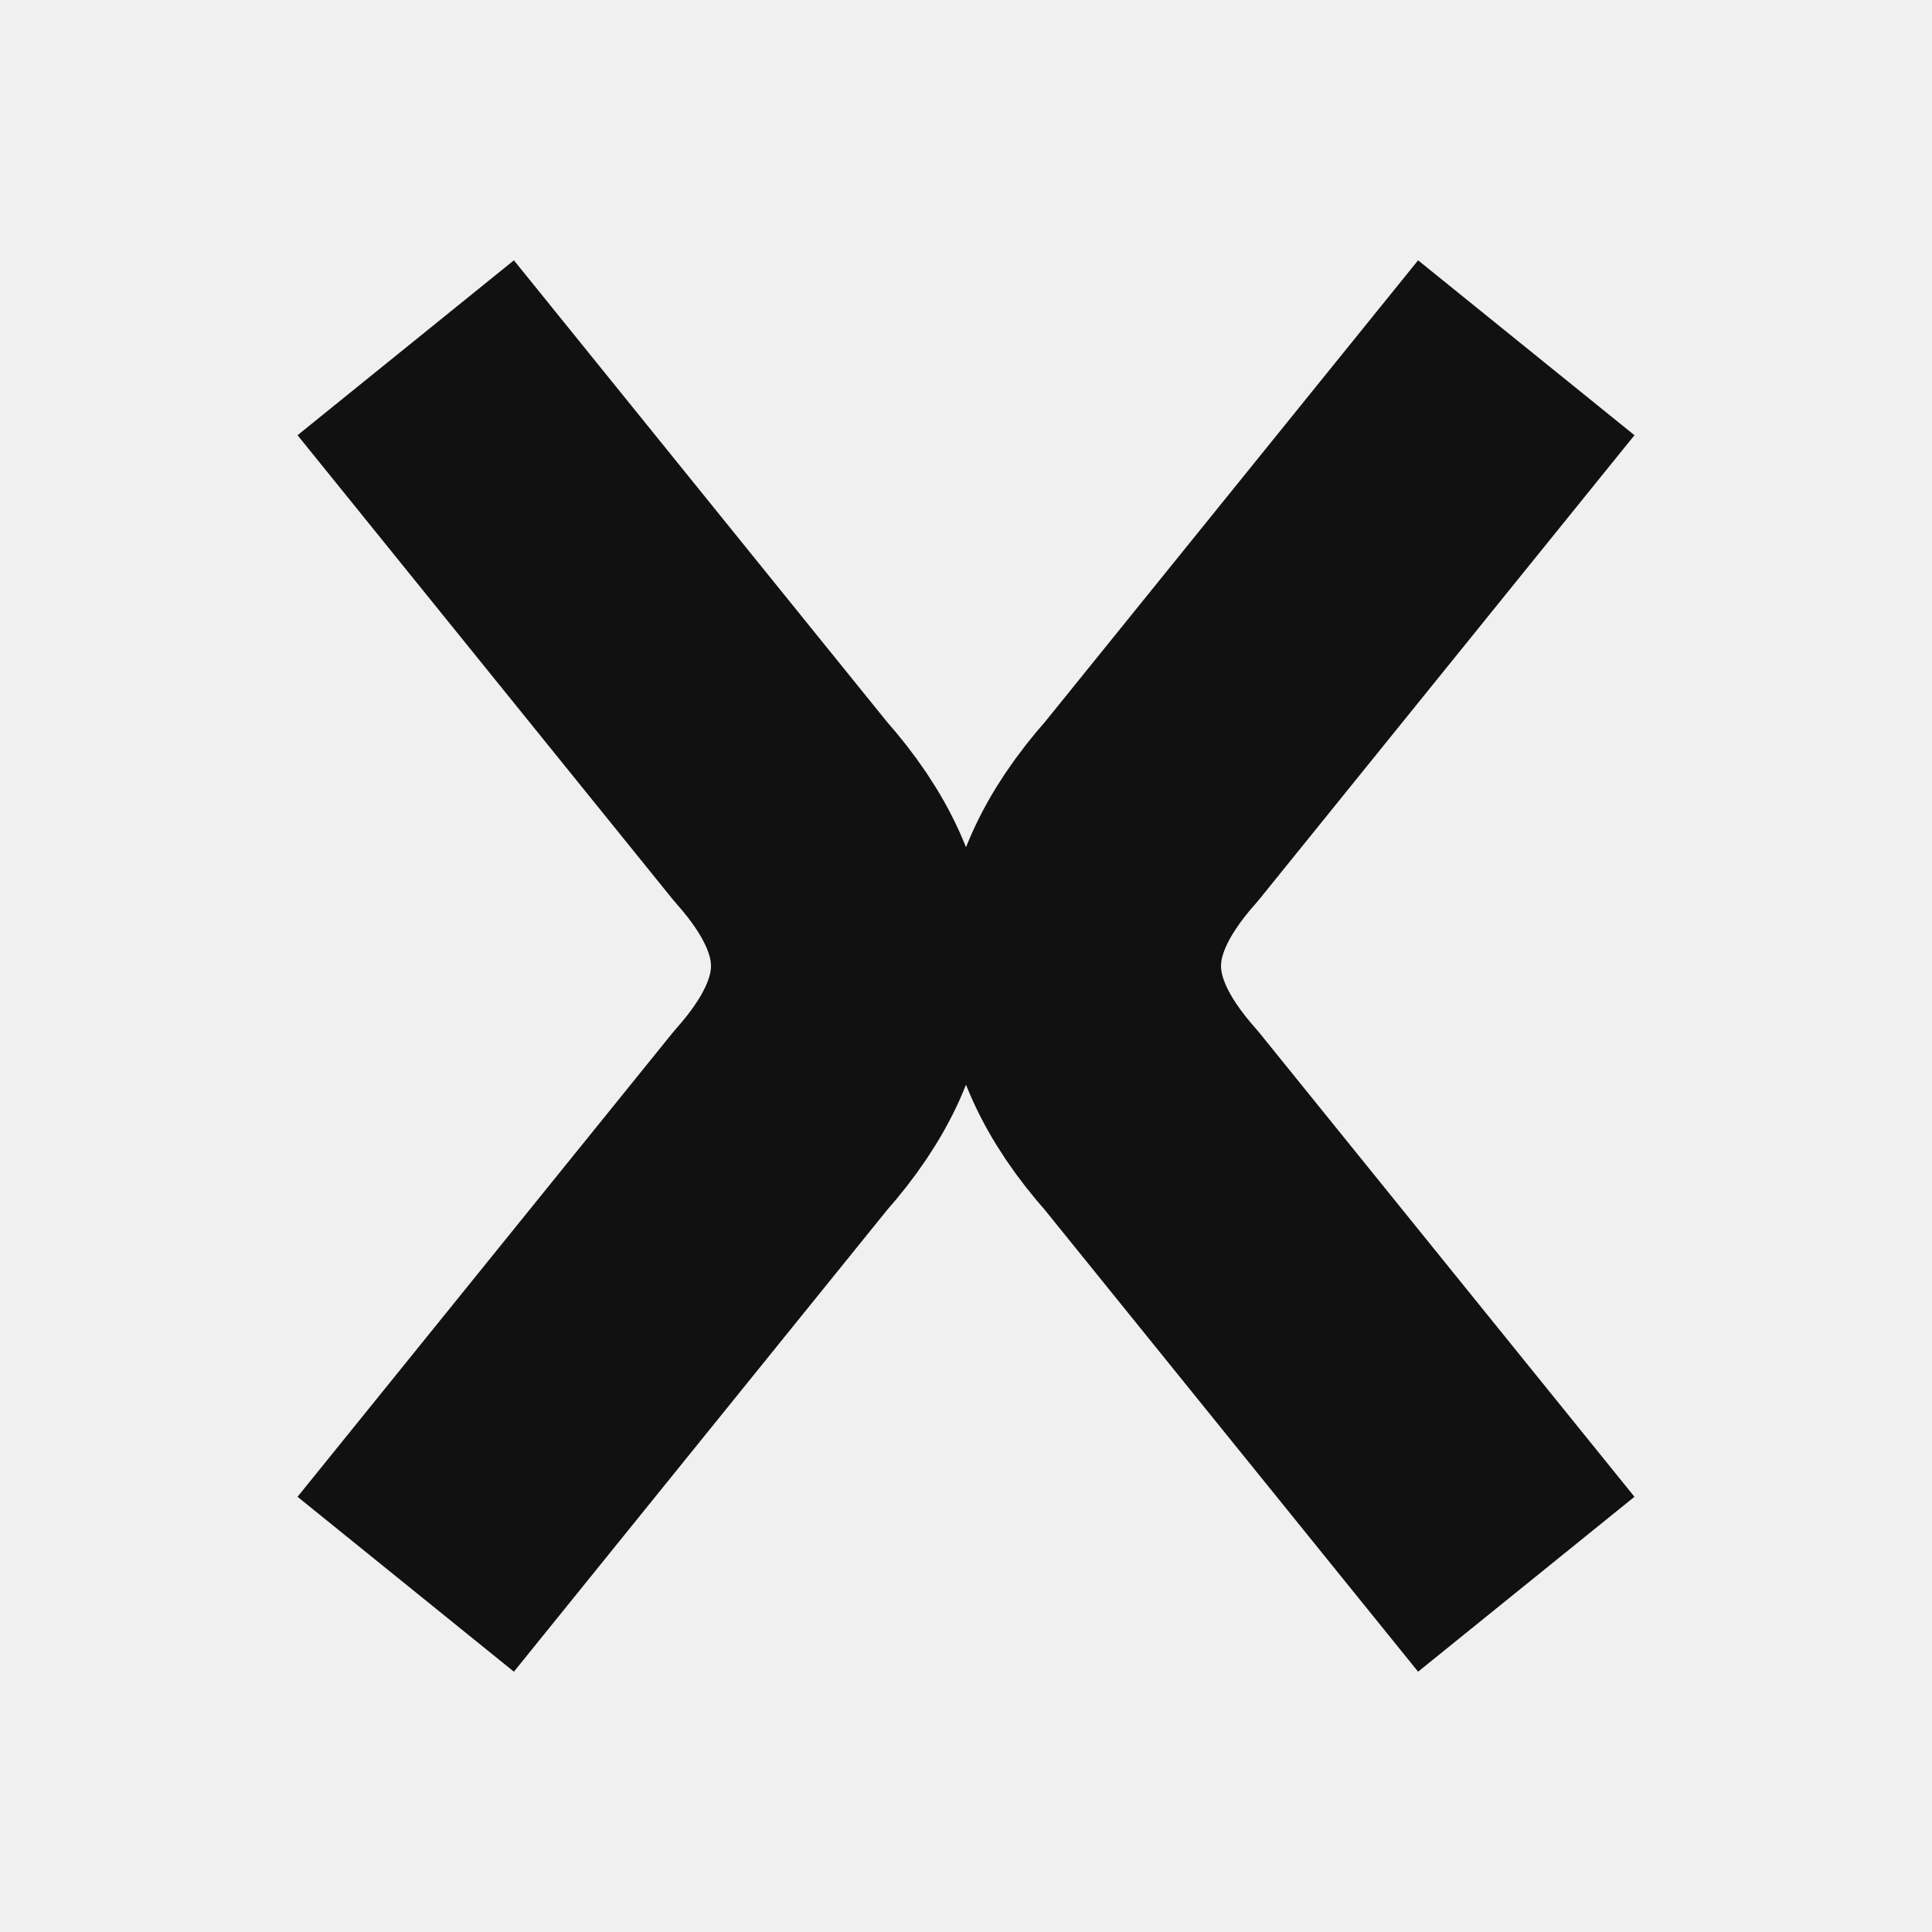
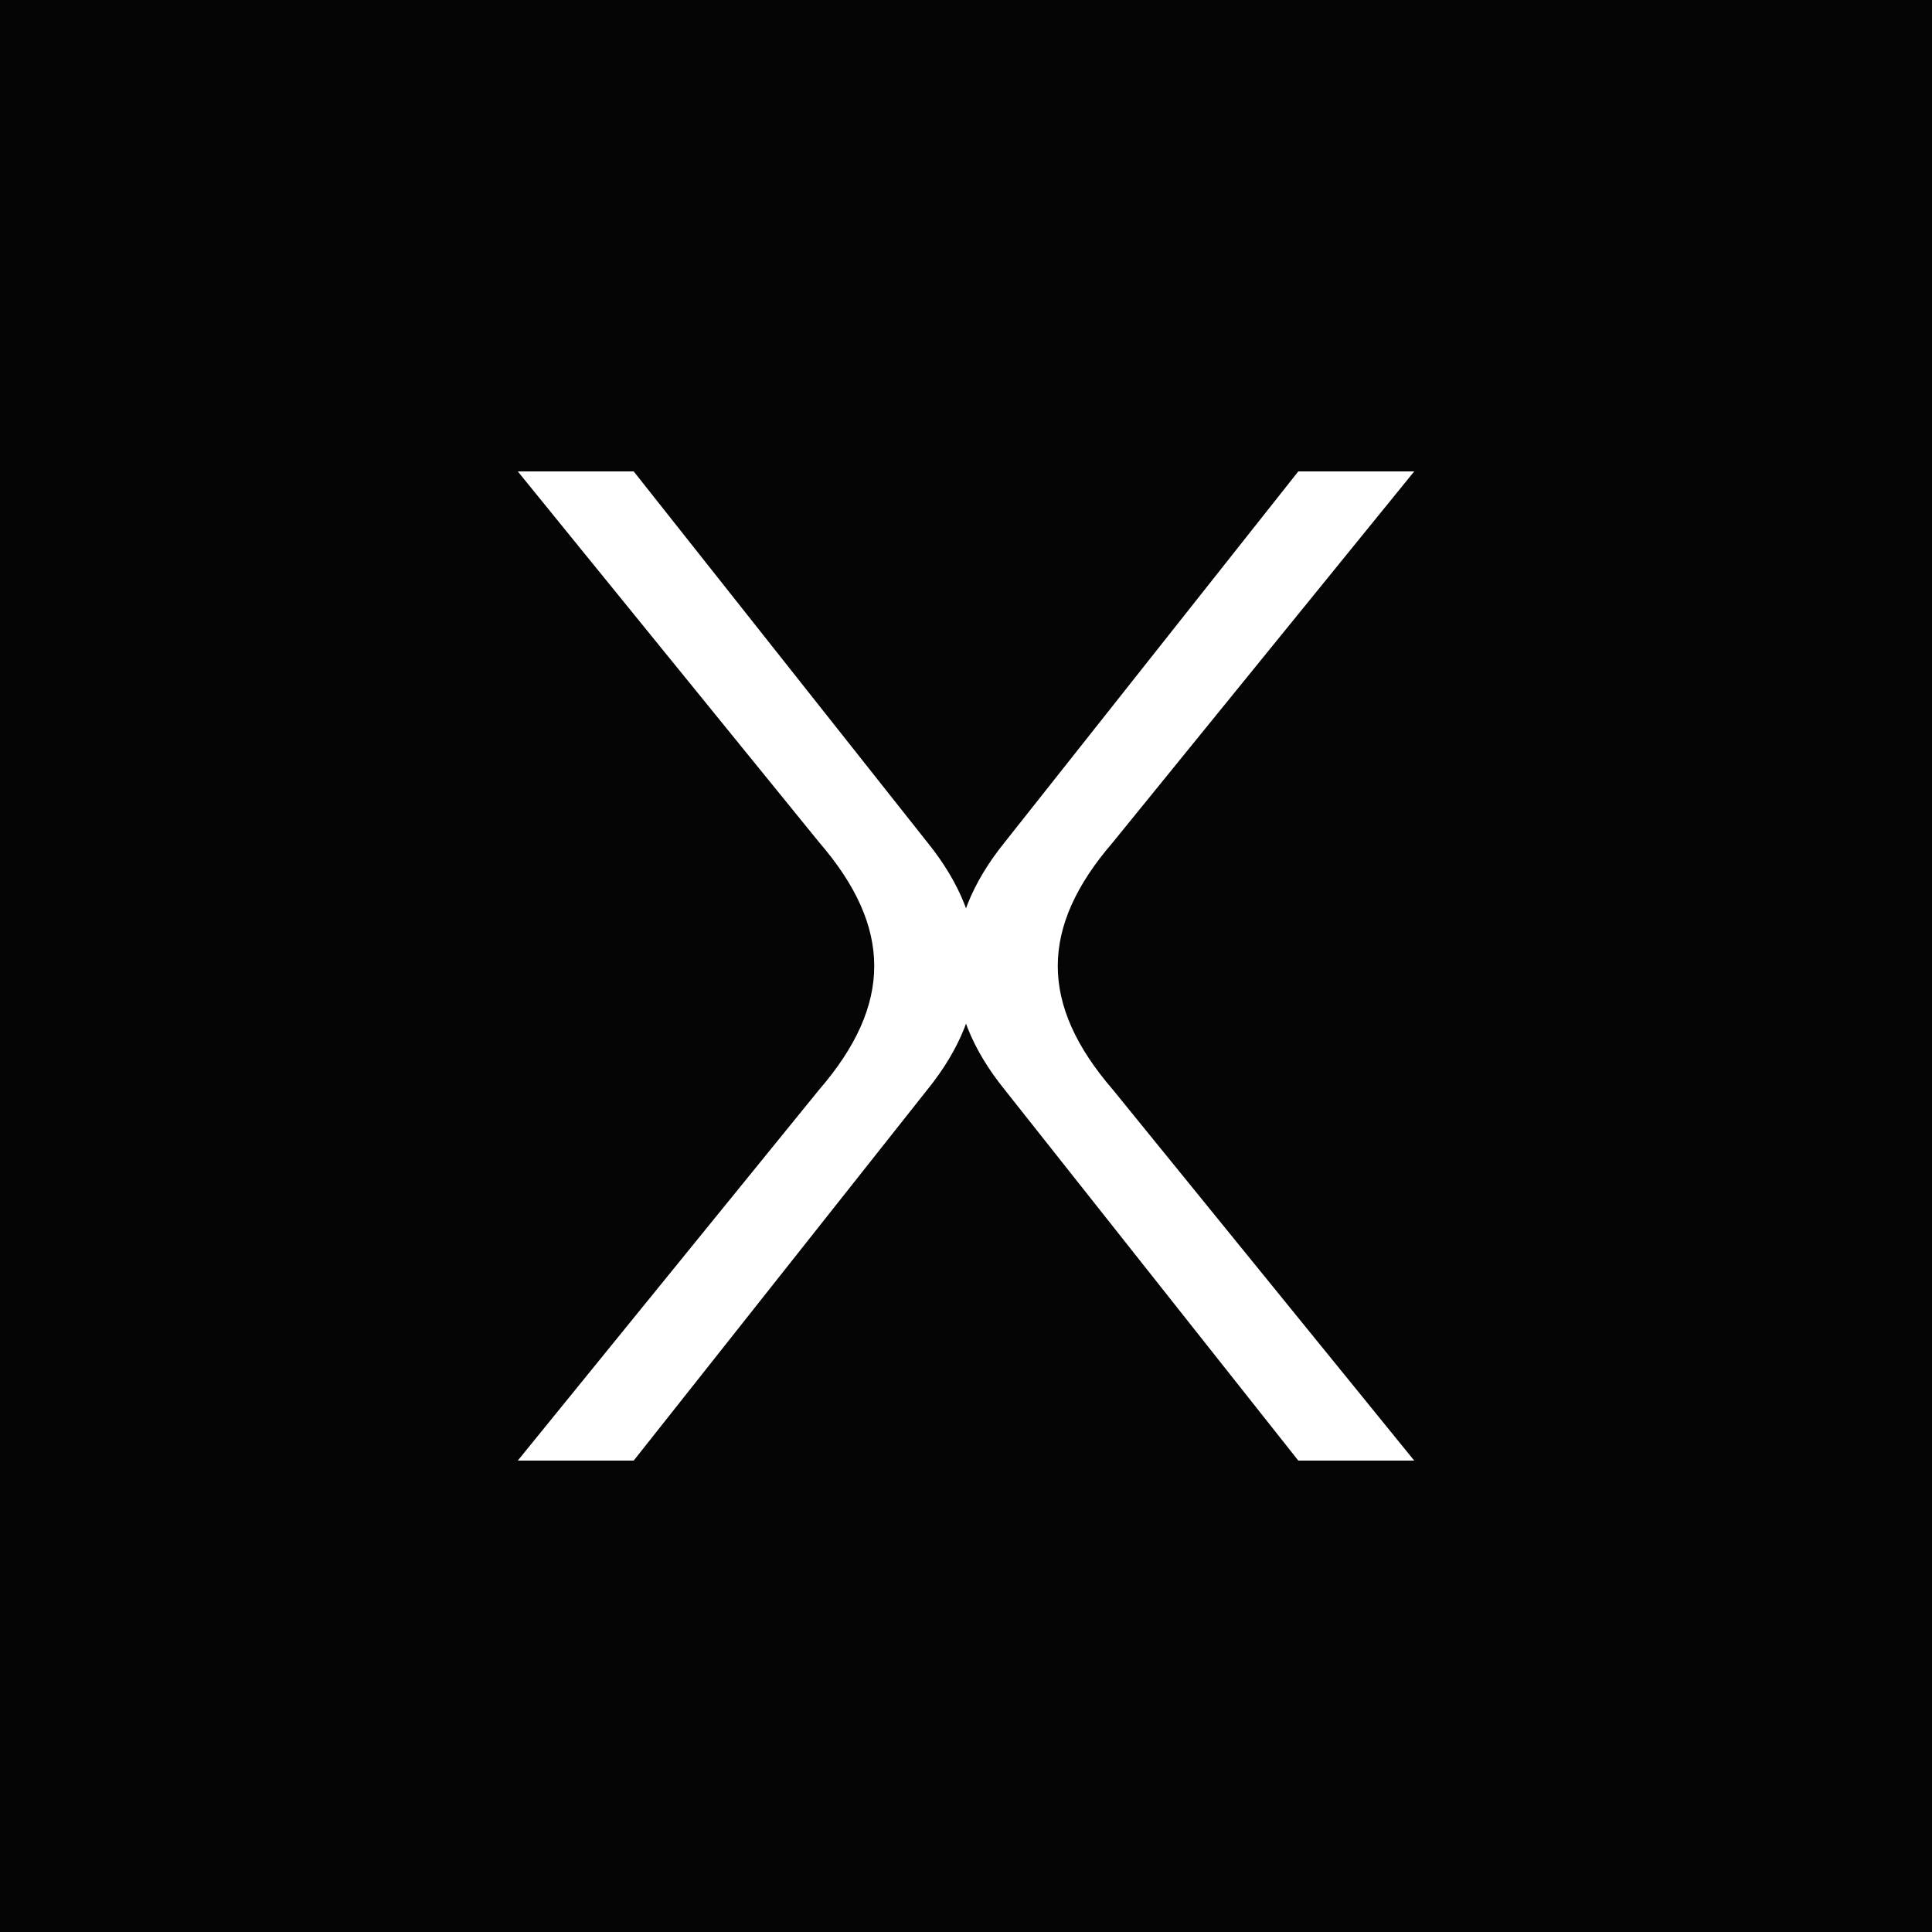
<svg xmlns="http://www.w3.org/2000/svg" viewBox="0 0 500 500" role="img" aria-labelledby="title">
-   <g fill="none" stroke="#111111" stroke-width="72" stroke-linecap="butt" stroke-linejoin="round">
-     <path d="M105 90 L202 210 C226 237 226 263 202 290 L105 410" />
-     <path d="M395 90 L298 210 C274 237 274 263 298 290 L395 410" />
+   <rect width="500" height="500" fill="#050505" />
+   <g fill="#fff">
+     <path d="M134 122H164L240 218C257 239 257 261 240 282L164 378H134L212 282C231 260 231 240 212 218Z" />
+     <path d="M366 122H336L260 218C243 239 243 261 260 282L336 378H366L288 282C269 260 269 240 288 218Z" />
  </g>
</svg>
